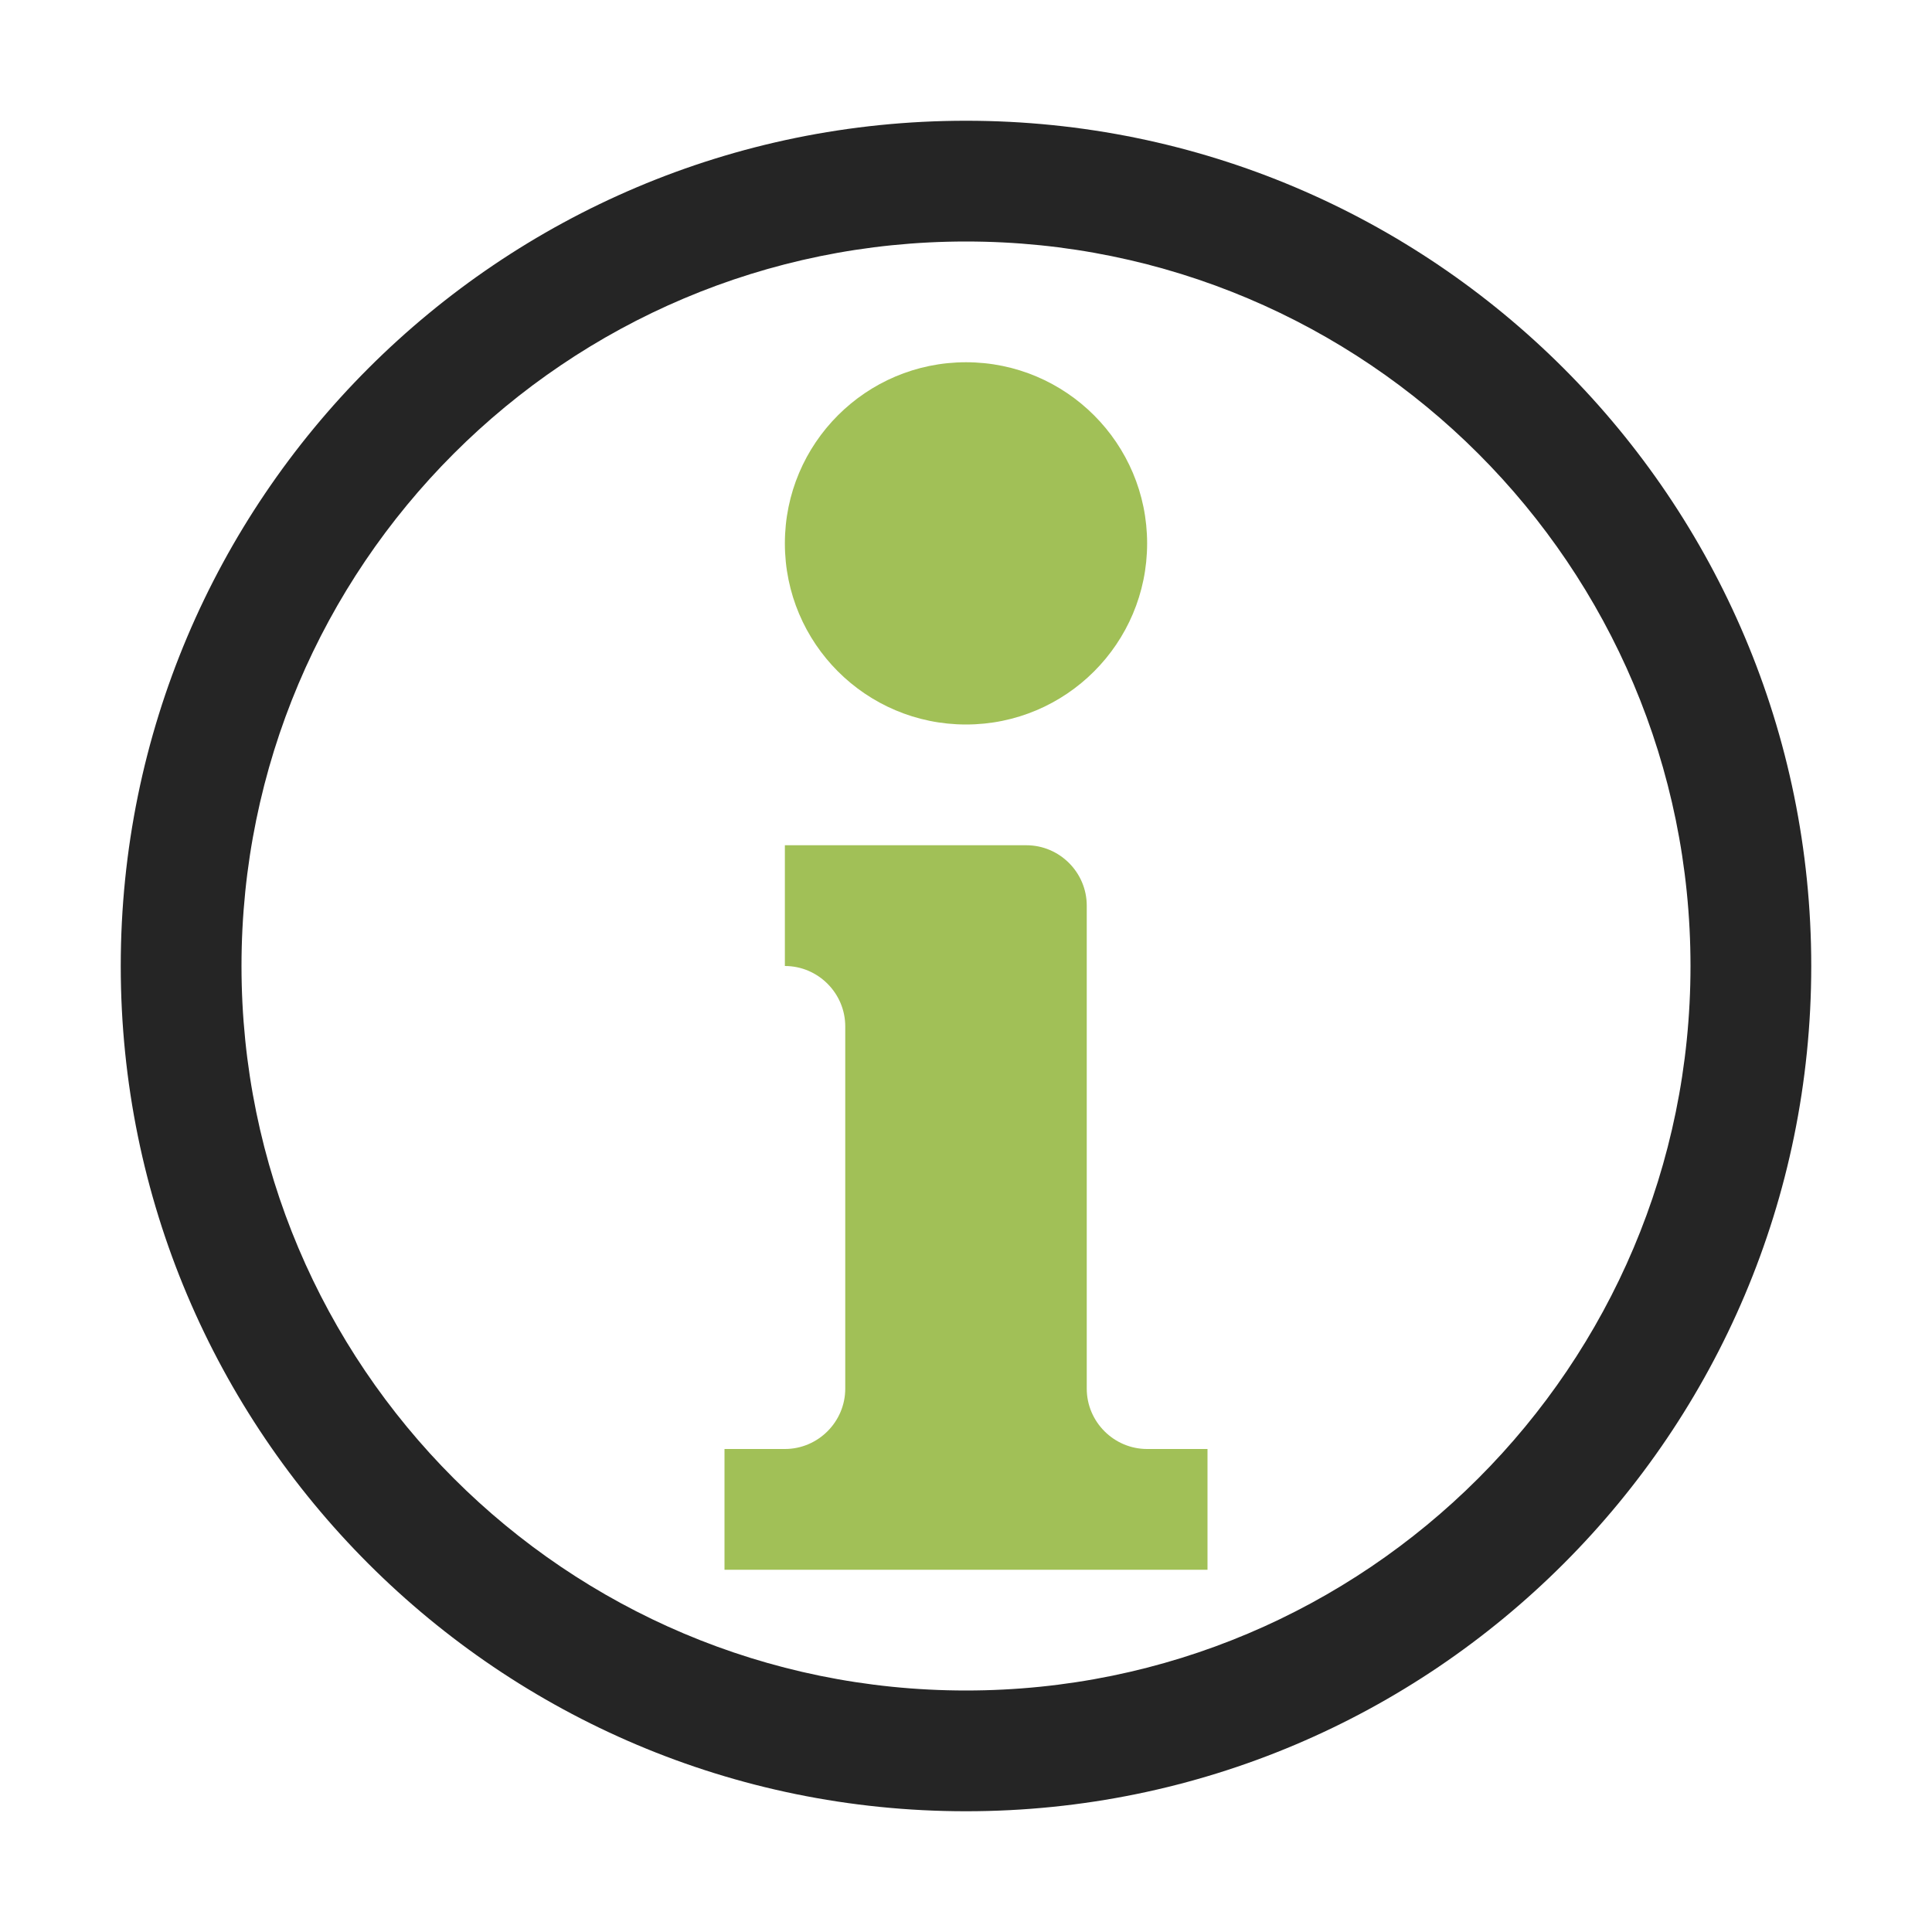
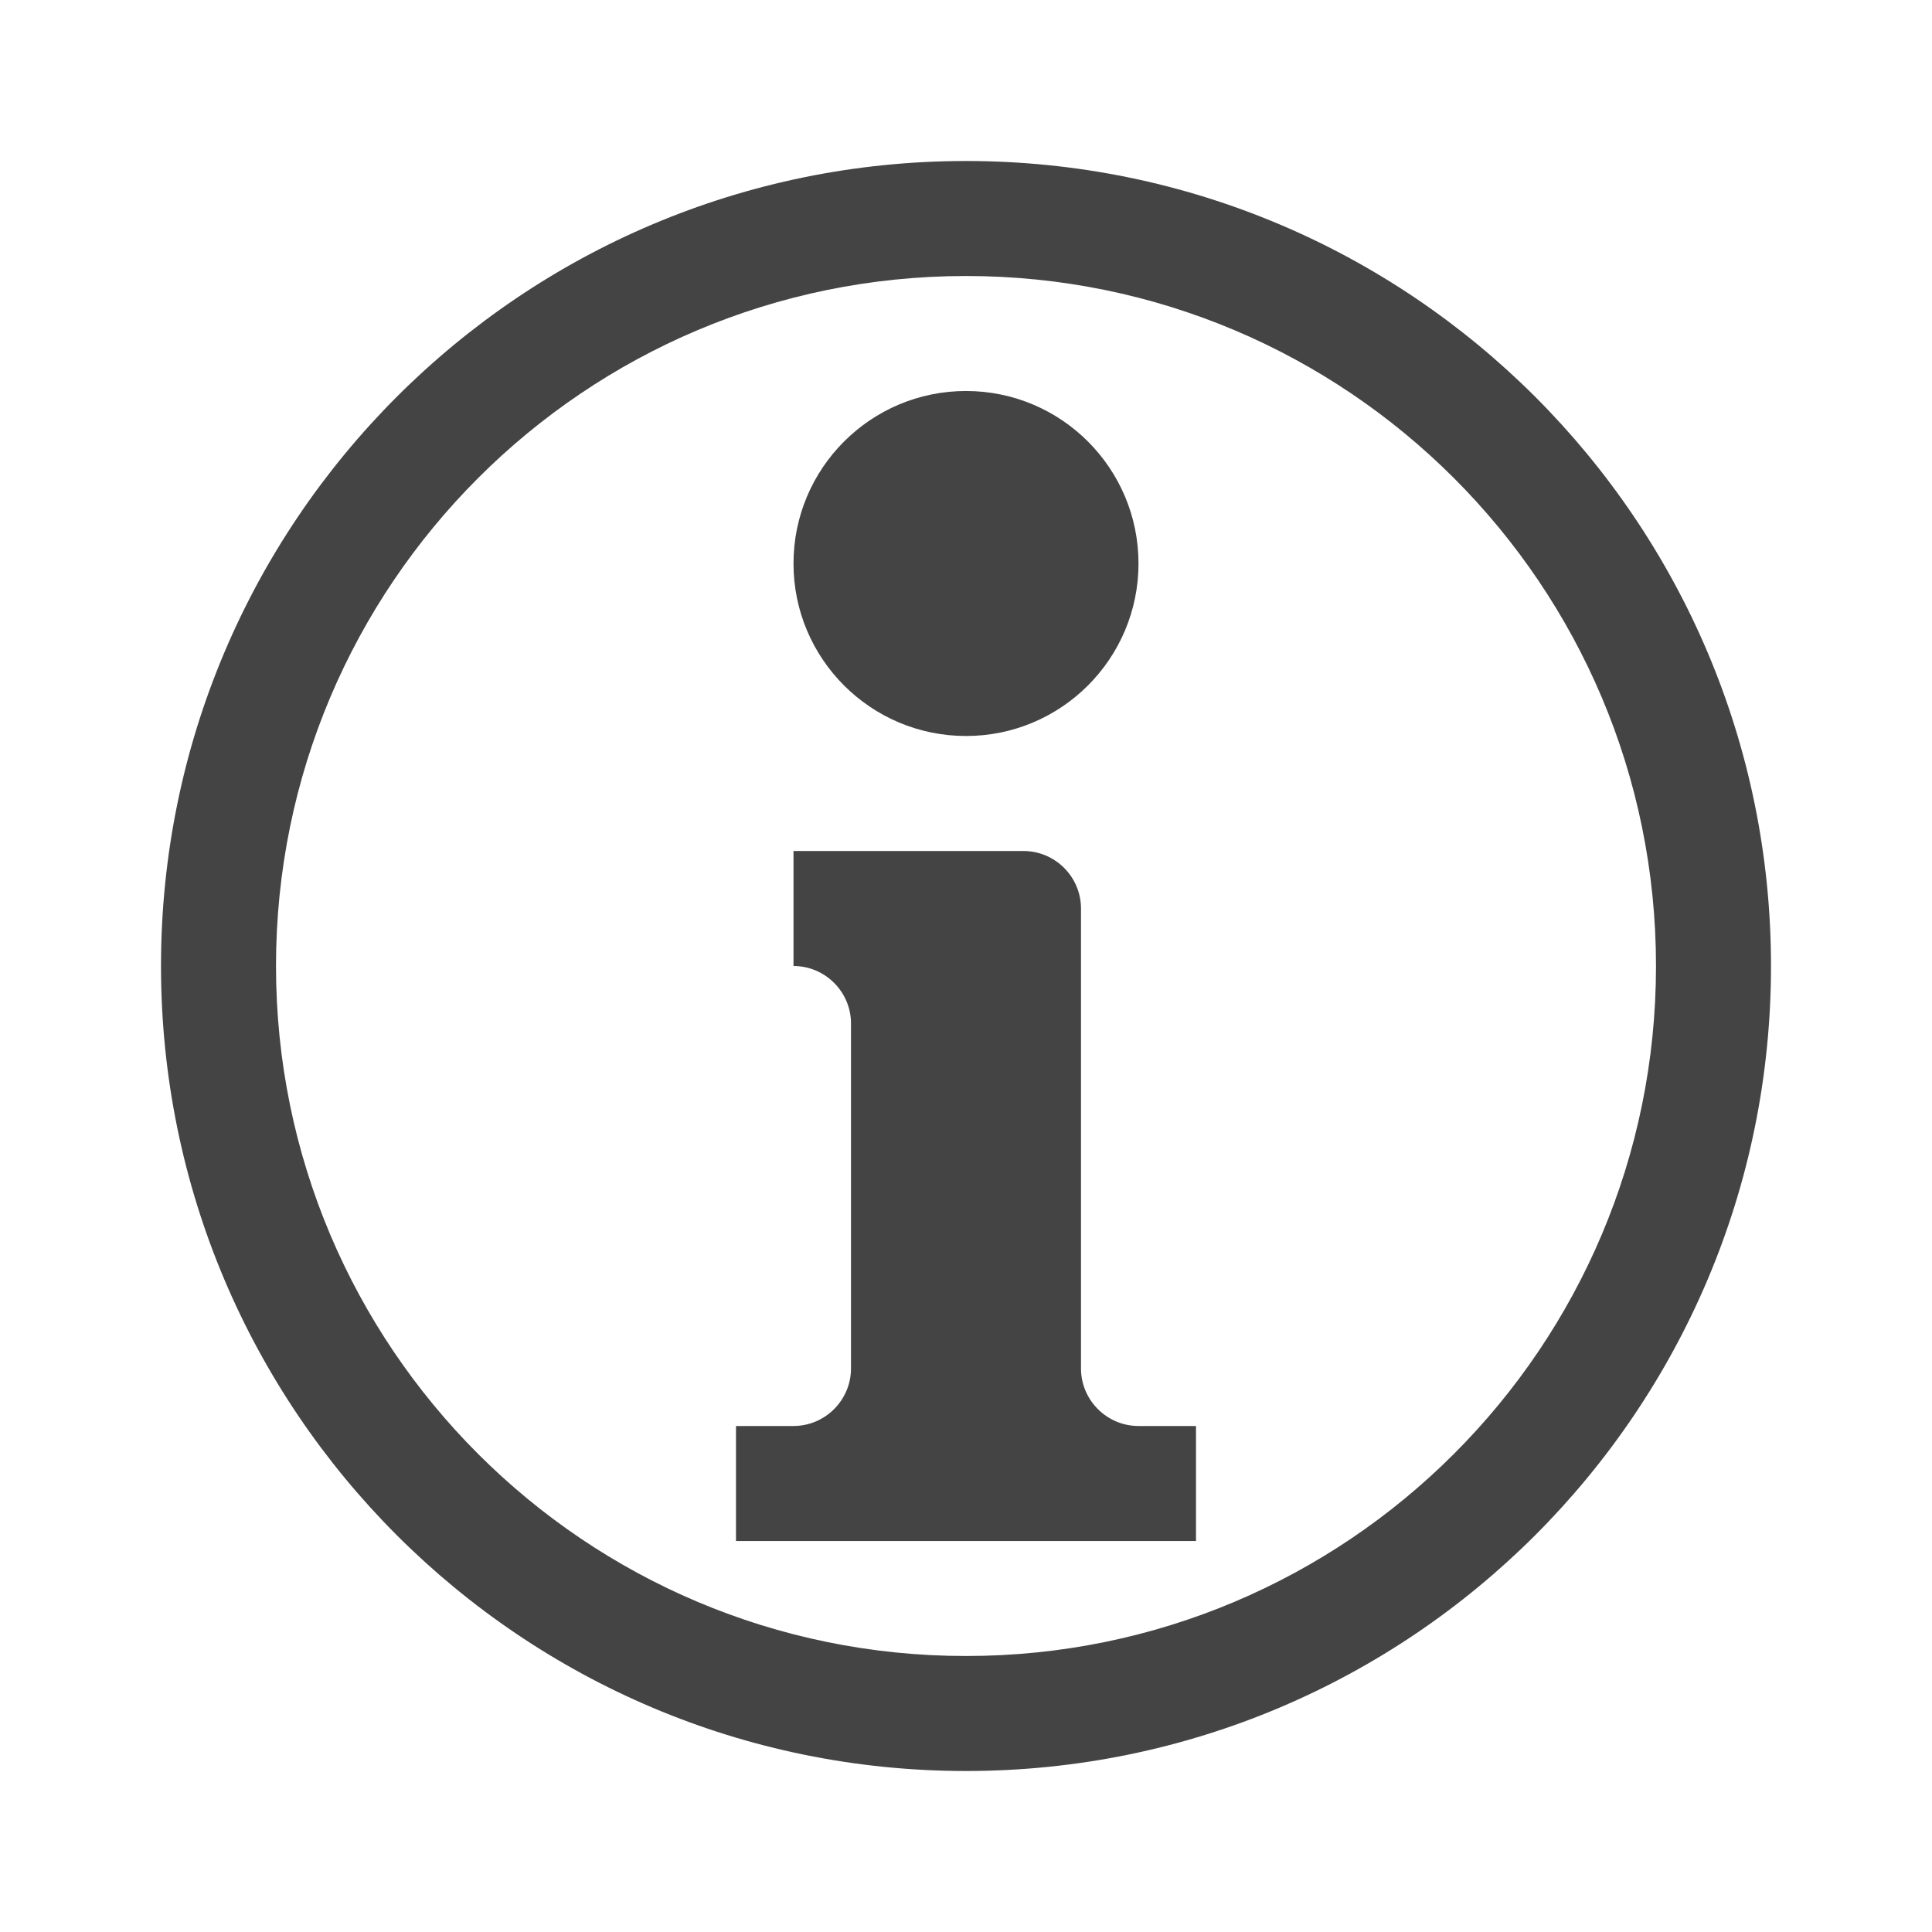
- <svg xmlns="http://www.w3.org/2000/svg" xml:space="preserve" width="1024px" height="1024px" shape-rendering="geometricPrecision" text-rendering="geometricPrecision" image-rendering="optimizeQuality" fill-rule="evenodd" clip-rule="evenodd" viewBox="0 0 10240 10240">
-   <path id="curve1" fill="#A1C057" d="M5120 1920c530,0 960,430 960,960 0,530 -430,960 -960,960 -530,0 -960,-430 -960,-960 0,-530 430,-960 960,-960zm-640 3520c0,-176 -144,-320 -320,-320l0 -640 1280 0c176,0 320,144 320,320l0 2560c0,176 144,320 320,320l320 0 0 640 -640 0 -1280 0 -640 0 0 -640 320 0c176,0 320,-144 320,-320l0 -1920z" />
-   <path id="curve0" fill="#252525" d="M5120 640c2474,0 4480,2006 4480,4480 0,2474 -2006,4480 -4480,4480 -2474,0 -4480,-2006 -4480,-4480 0,-2474 2006,-4480 4480,-4480zm0 640c2121,0 3840,1719 3840,3840 0,2121 -1719,3840 -3840,3840 -2121,0 -3840,-1719 -3840,-3840 0,-2121 1719,-3840 3840,-3840z" />
+ <svg xmlns="http://www.w3.org/2000/svg" xml:space="preserve" width="36" height="36" viewBox="0 0 360 360" id="svg2" version="1.1" style="clip-rule:evenodd;fill-rule:evenodd;image-rendering:optimizeQuality;shape-rendering:geometricPrecision;text-rendering:geometricPrecision">
+   <defs id="defs12" />
+   <path id="curve1" d="m 180,72.857 c 17.746,0 32.143,14.397 32.143,32.143 0,17.745 -14.397,32.142 -32.143,32.142 -17.746,0 -32.143,-14.397 -32.143,-32.142 0,-17.746 14.397,-32.143 32.143,-32.143 z M 158.571,190.714 C 158.571,184.822 153.75,180 147.857,180 l 0,-21.428 42.857,0 c 5.893,0 10.714,4.821 10.714,10.714 l 0,85.714 c 0,5.893 4.821,10.714 10.714,10.714 l 10.714,0 0,21.428 -21.429,0 -42.857,0 -21.429,0 0,-21.428 10.714,0 c 5.893,0 10.714,-4.822 10.714,-10.714 l 0,-64.286 z" style="fill:#444444;fill-opacity:1" />
+   <path id="curve0" d="m 180,30 c 82.835,0 150,67.165 150,150 0,82.835 -67.165,150 -150,150 C 97.165,330 30,262.835 30,180 30,97.165 97.165,30 180,30 Z m 0,21.429 c 71.016,0 128.571,57.556 128.571,128.571 0,71.016 -57.556,128.572 -128.571,128.572 C 108.984,308.572 51.429,251.016 51.429,180 51.429,108.984 108.984,51.429 180,51.429 Z" style="fill:#444444;fill-opacity:1" />
</svg>
